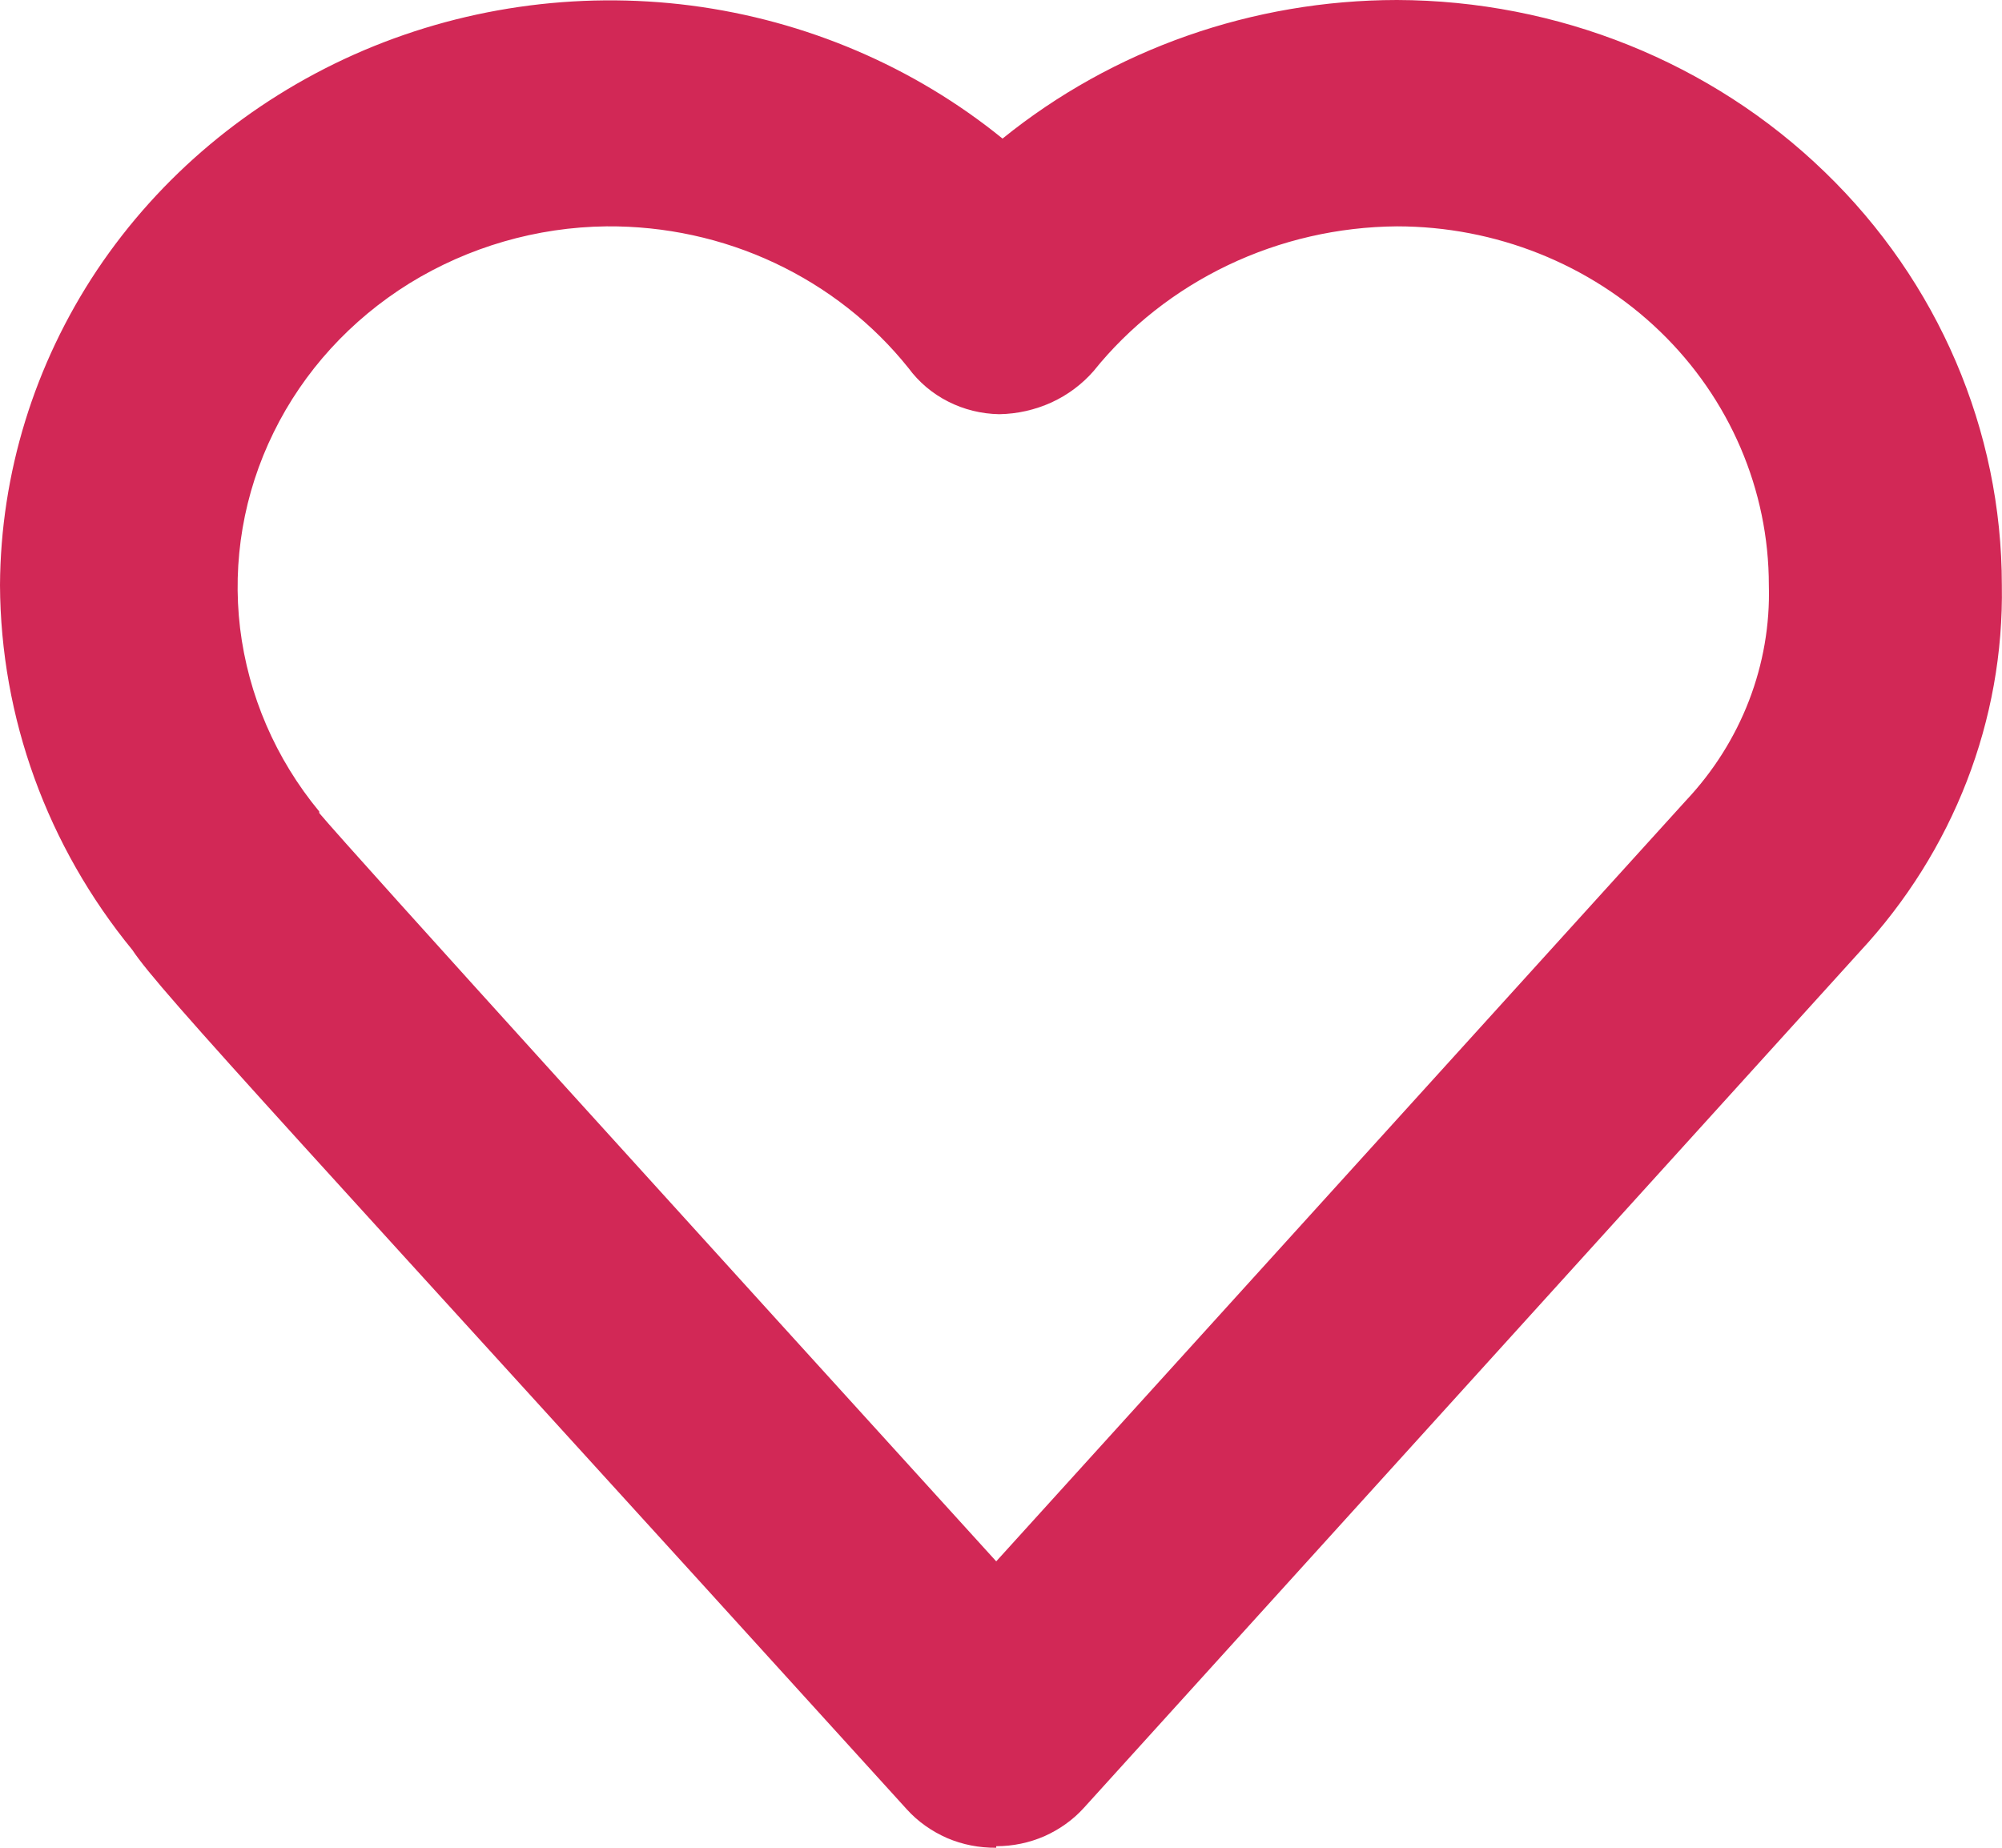
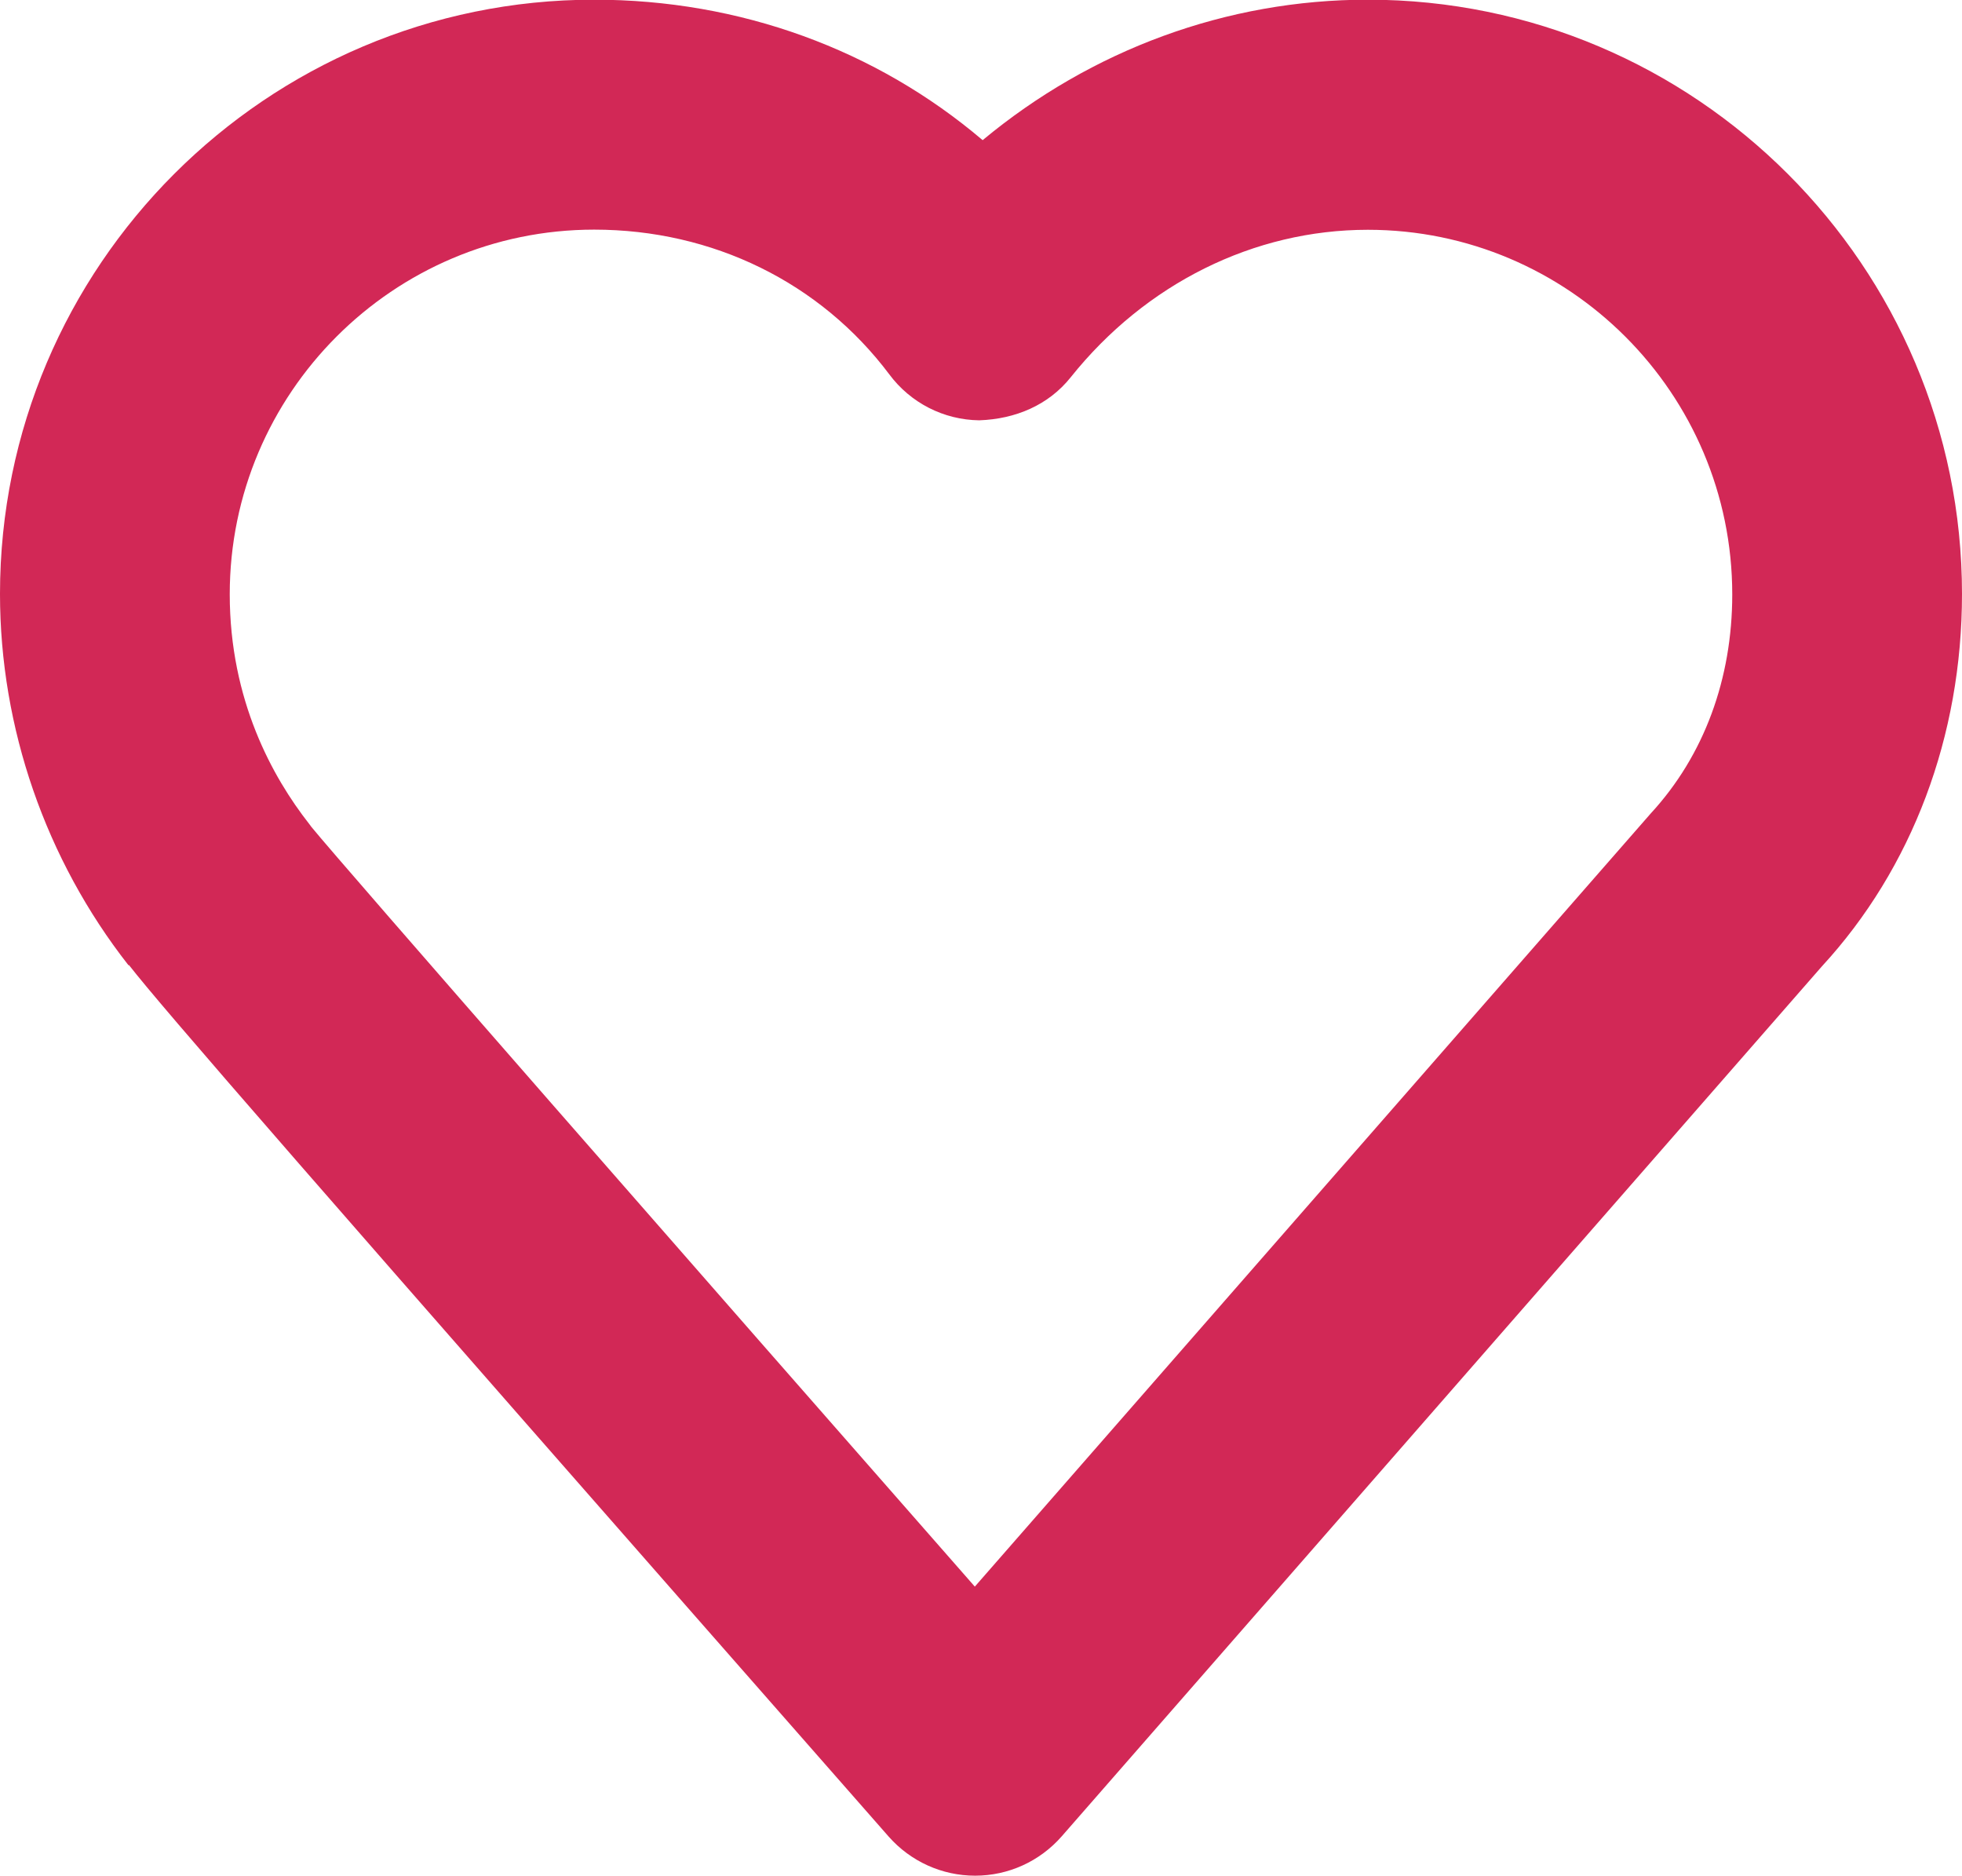
- <svg xmlns="http://www.w3.org/2000/svg" width="13" height="12" viewBox="0 0 13 12" fill="none">
-   <path fill="#D22856" d="M6.469 12C6.359 12.001 6.25 11.98 6.15 11.937C6.05 11.893 5.96 11.83 5.888 11.75C1.959 7.42 1.037 6.44 0.86 6.17C0.307 5.495 0.004 4.661 0 3.8C0.004 3.074 0.223 2.365 0.63 1.754C1.038 1.144 1.617 0.659 2.3 0.354C2.983 0.05 3.742 -0.06 4.487 0.036C5.233 0.133 5.935 0.433 6.51 0.9C7.228 0.319 8.134 0.001 9.071 0C10.114 0.003 11.113 0.404 11.849 1.117C12.586 1.829 12.999 2.794 12.999 3.8C13.014 4.677 12.684 5.527 12.077 6.18L7.039 11.74C6.968 11.819 6.88 11.881 6.782 11.925C6.683 11.968 6.577 11.99 6.469 11.99V12ZM2.073 5.28C2.291 5.54 4.634 8.12 6.469 10.14L10.947 5.2C11.307 4.818 11.501 4.316 11.486 3.8C11.486 3.182 11.232 2.589 10.779 2.152C10.326 1.715 9.711 1.47 9.071 1.47C8.69 1.473 8.315 1.559 7.974 1.722C7.633 1.885 7.334 2.12 7.101 2.41C7.026 2.496 6.932 2.566 6.827 2.614C6.721 2.662 6.606 2.688 6.489 2.69C6.373 2.688 6.259 2.66 6.157 2.608C6.054 2.556 5.966 2.481 5.899 2.39C5.668 2.101 5.371 1.868 5.031 1.708C4.691 1.548 4.317 1.467 3.939 1.47C3.485 1.475 3.042 1.604 2.659 1.84C2.277 2.077 1.971 2.412 1.777 2.808C1.582 3.204 1.507 3.645 1.559 4.08C1.612 4.515 1.79 4.928 2.073 5.27V5.28Z" />
+ <svg xmlns="http://www.w3.org/2000/svg" fill="#d22856" version="1.0" id="Layer_1" x="0px" y="0px" width="12.545px" height="11.99px" viewBox="521.939 473.064 12.545 11.99" enable-background="new 521.939 473.064 12.545 11.99" xml:space="preserve">
+   <g>
+     <path d="M528.174,485.055c-0.212,0-0.412-0.091-0.552-0.249c-3.798-4.324-4.644-5.298-4.858-5.572l-0.004,0.0 c-0.529-0.675-0.821-1.518-0.821-2.373c0-2.095,1.704-3.799,3.799-3.799c0.934,0,1.804,0.32,2.484,0.898 c0.696-0.578,1.56-0.898,2.463-0.898c2.095,0,3.799,1.704,3.799,3.799c0,0.909-0.318,1.754-0.896,2.381l-4.86,5.561 C528.587,484.964,528.386,485.055,528.174,485.055L528.174,485.055z M523.929,478.349c0.208,0.255,2.471,2.839,4.243,4.858 l4.323-4.944c0.34-0.369,0.52-0.86,0.52-1.399c0-1.285-1.045-2.331-2.33-2.331c-0.729,0-1.421,0.344-1.9,0.943 c-0.142,0.178-0.353,0.267-0.585,0.275c-0.227-0.003-0.439-0.111-0.575-0.294c-0.441-0.587-1.129-0.925-1.887-0.925 c-1.285,0-2.33,1.046-2.33,2.331c0,0.678,0.275,1.171,0.507,1.467C523.919,478.336,523.925,478.342,523.929,478.349z" />
+   </g>
</svg>
